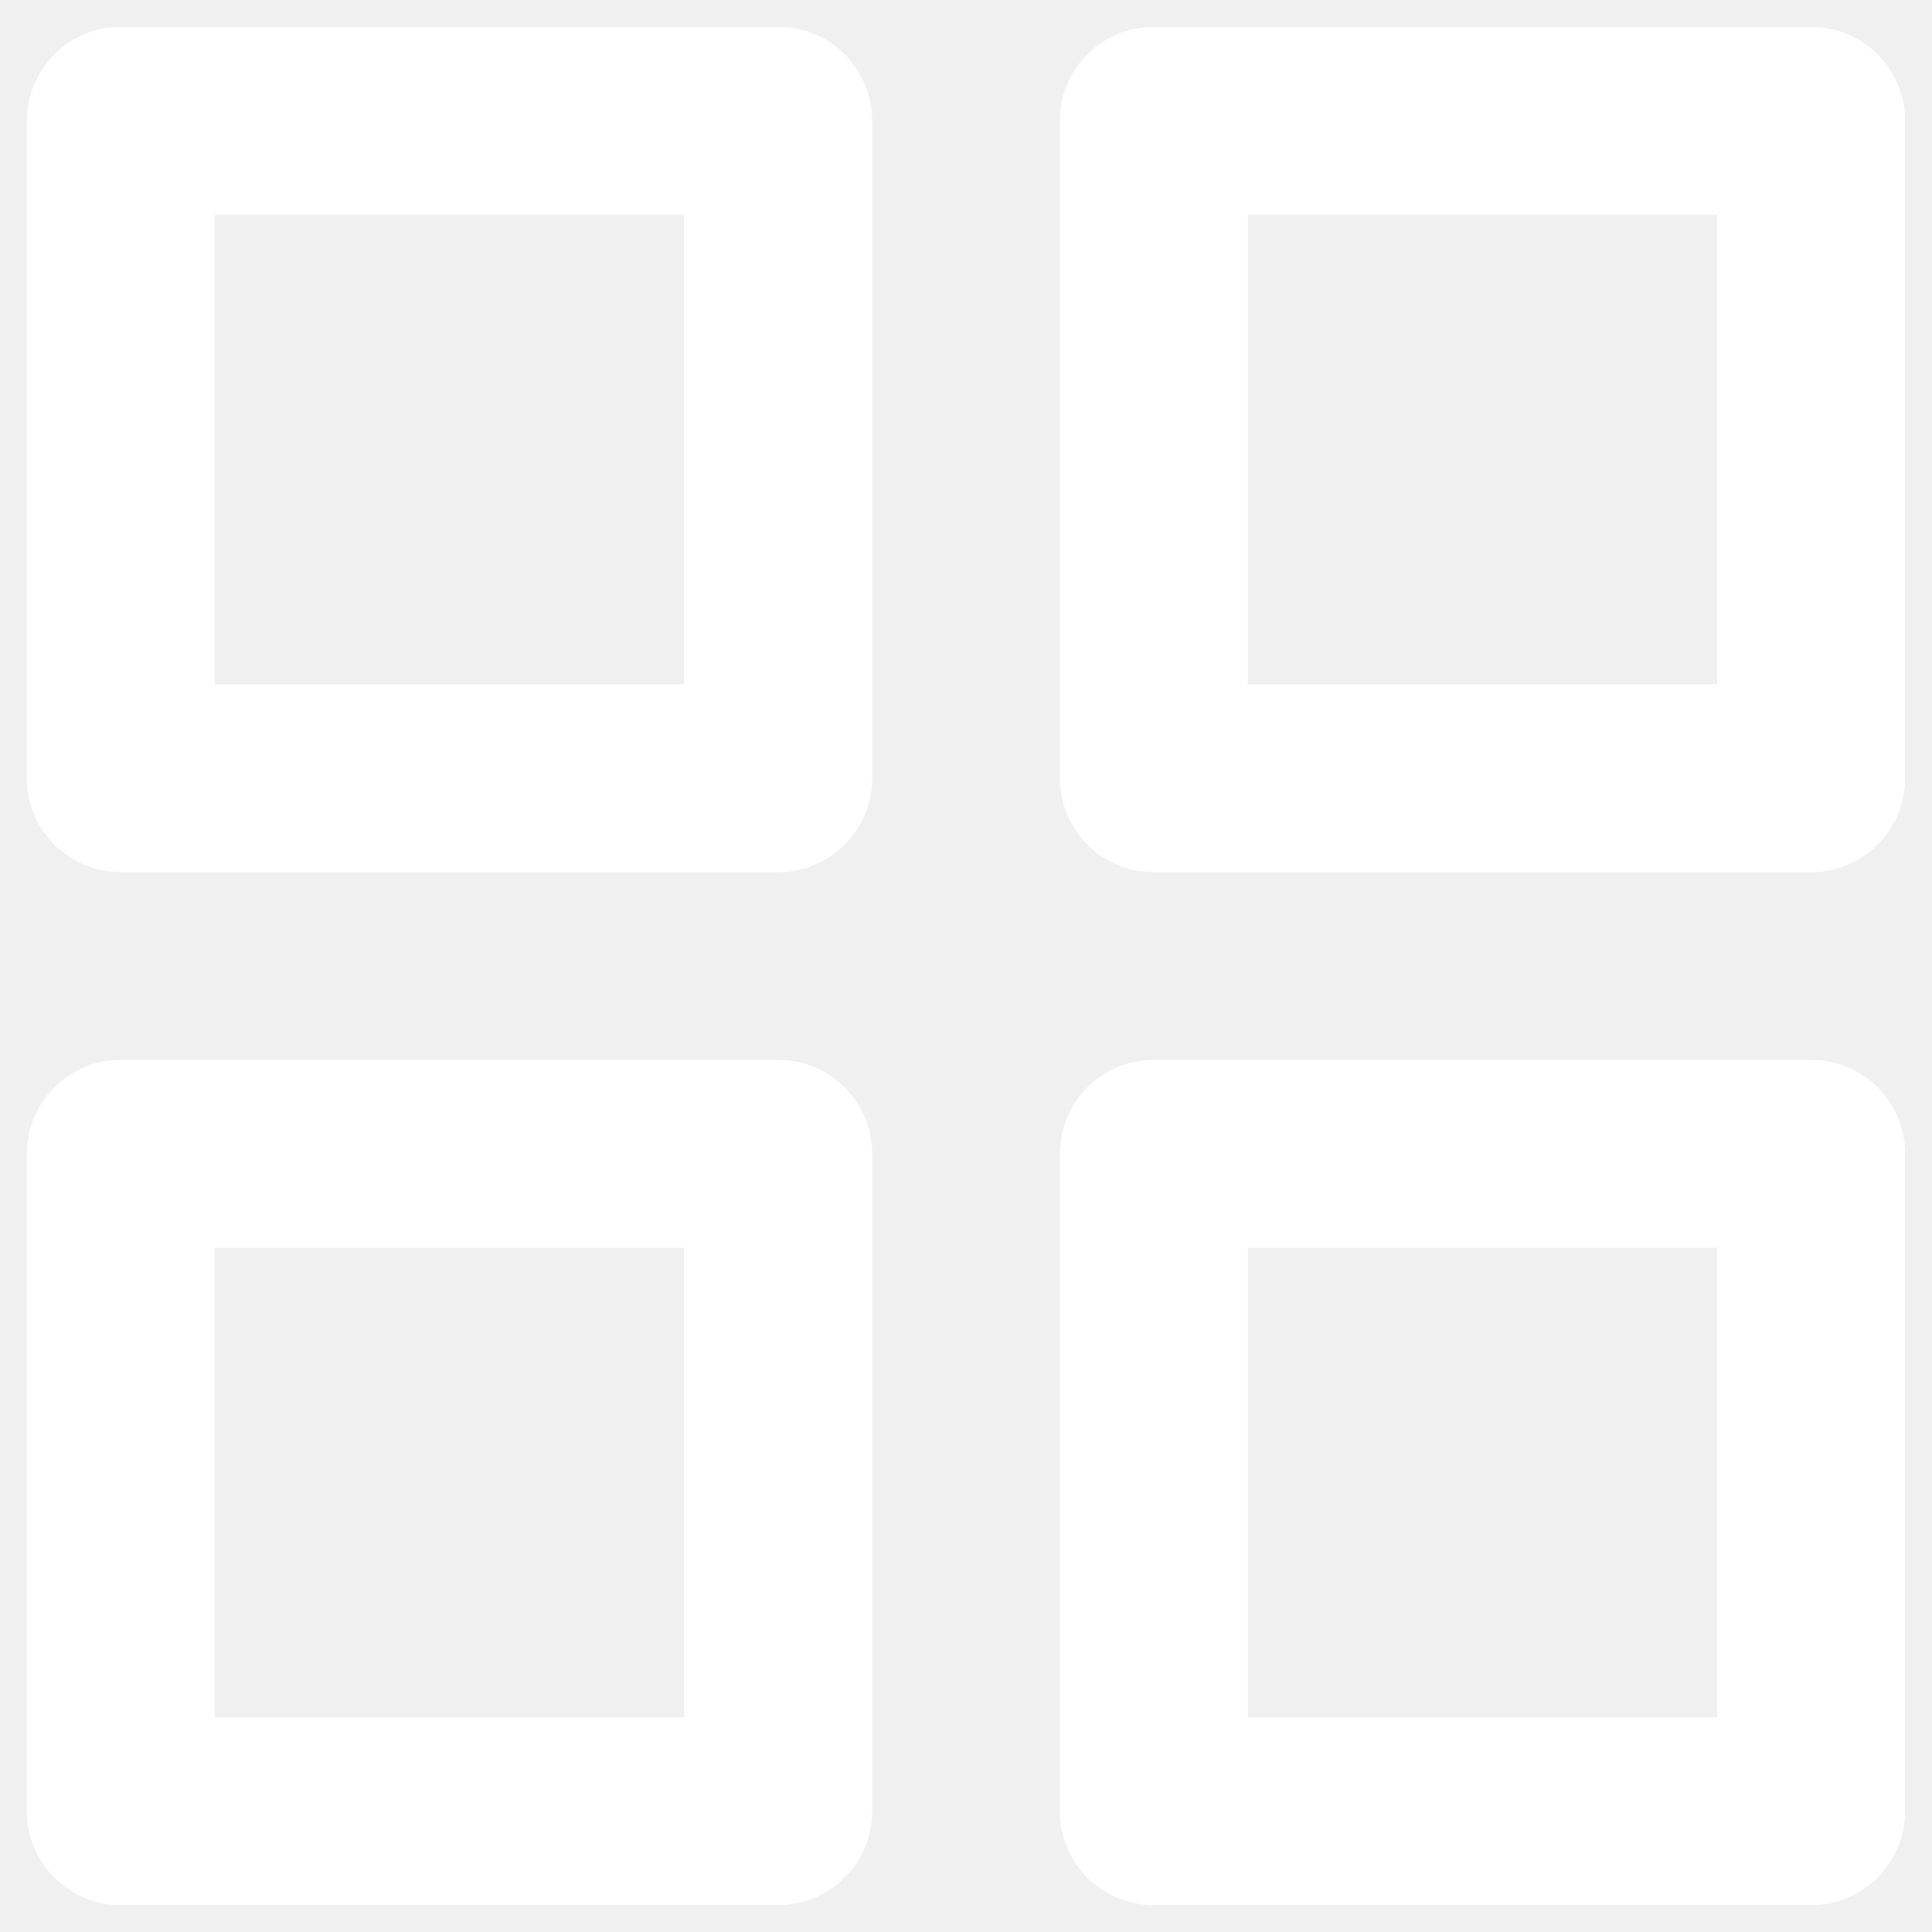
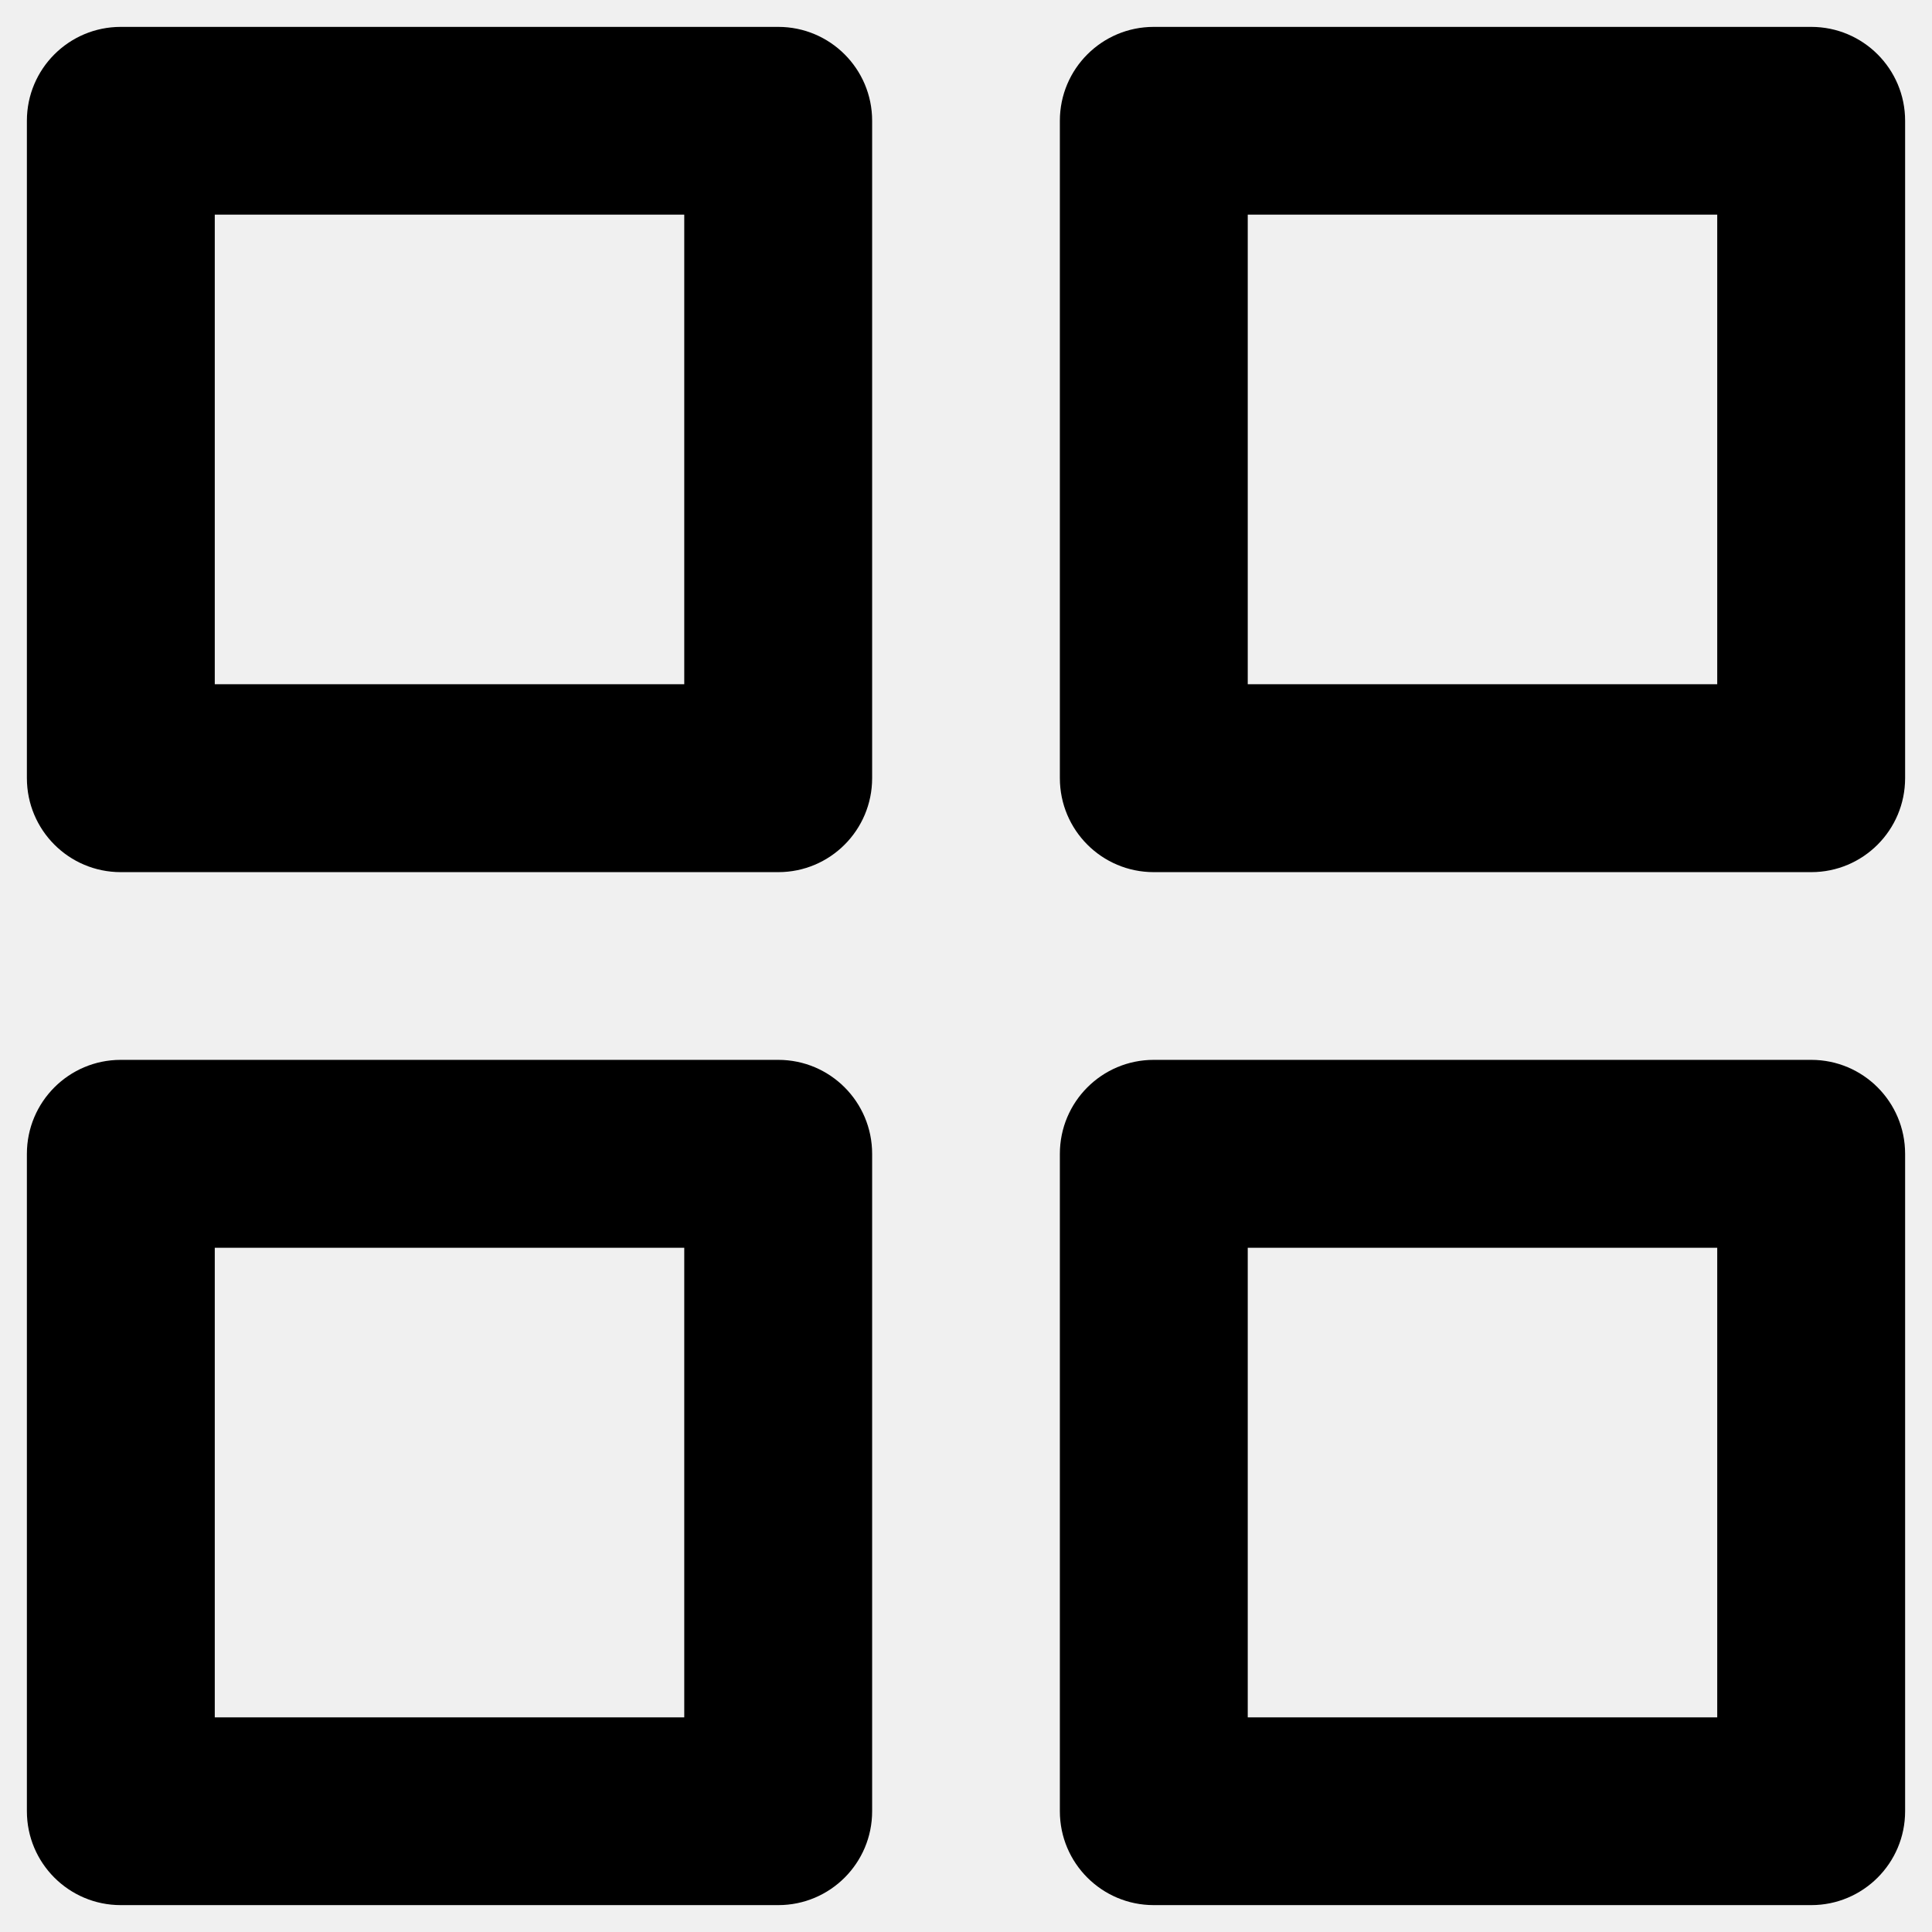
- <svg xmlns="http://www.w3.org/2000/svg" width="12" height="12" viewBox="0 0 12 12" fill="none">
+ <svg xmlns="http://www.w3.org/2000/svg" width="12" height="12" viewBox="0 0 12 12">
  <g clip-path="url(#clip0_121_285)">
-     <path fill-rule="evenodd" clip-rule="evenodd" d="M0.167 0.75C0.167 0.428 0.428 0.167 0.75 0.167H4.834C5.156 0.167 5.417 0.428 5.417 0.75V4.833C5.417 5.156 5.156 5.417 4.834 5.417H0.75C0.428 5.417 0.167 5.156 0.167 4.833V0.75ZM1.334 1.333V4.25H4.25V1.333H1.334Z" fill="white" />
-     <path fill-rule="evenodd" clip-rule="evenodd" d="M6.583 0.75C6.583 0.428 6.844 0.167 7.166 0.167H11.25C11.572 0.167 11.833 0.428 11.833 0.75V4.833C11.833 5.156 11.572 5.417 11.25 5.417H7.166C6.844 5.417 6.583 5.156 6.583 4.833V0.75ZM7.75 1.333V4.25H10.666V1.333H7.75Z" fill="white" />
-     <path fill-rule="evenodd" clip-rule="evenodd" d="M6.583 7.167C6.583 6.844 6.844 6.583 7.166 6.583H11.25C11.572 6.583 11.833 6.844 11.833 7.167V11.25C11.833 11.572 11.572 11.833 11.25 11.833H7.166C6.844 11.833 6.583 11.572 6.583 11.25V7.167ZM7.75 7.75V10.667H10.666V7.75H7.75Z" fill="white" />
-     <path fill-rule="evenodd" clip-rule="evenodd" d="M0.167 7.167C0.167 6.844 0.428 6.583 0.75 6.583H4.834C5.156 6.583 5.417 6.844 5.417 7.167V11.25C5.417 11.572 5.156 11.833 4.834 11.833H0.75C0.428 11.833 0.167 11.572 0.167 11.25V7.167ZM1.334 7.75V10.667H4.25V7.75H1.334Z" fill="white" />
+     <path fill-rule="evenodd" clip-rule="evenodd" d="M0.167 0.75C0.167 0.428 0.428 0.167 0.75 0.167H4.834C5.156 0.167 5.417 0.428 5.417 0.75V4.833C5.417 5.156 5.156 5.417 4.834 5.417H0.75C0.428 5.417 0.167 5.156 0.167 4.833V0.75ZM1.334 1.333V4.25H4.25V1.333H1.334Z" />
+     <path fill-rule="evenodd" clip-rule="evenodd" d="M6.583 0.75C6.583 0.428 6.844 0.167 7.166 0.167H11.25C11.572 0.167 11.833 0.428 11.833 0.75V4.833C11.833 5.156 11.572 5.417 11.25 5.417H7.166C6.844 5.417 6.583 5.156 6.583 4.833V0.75ZM7.75 1.333V4.25H10.666V1.333H7.75Z" />
+     <path fill-rule="evenodd" clip-rule="evenodd" d="M6.583 7.167C6.583 6.844 6.844 6.583 7.166 6.583H11.25C11.572 6.583 11.833 6.844 11.833 7.167V11.25C11.833 11.572 11.572 11.833 11.25 11.833H7.166C6.844 11.833 6.583 11.572 6.583 11.25V7.167ZM7.75 7.75V10.667H10.666V7.75H7.75Z" />
+     <path fill-rule="evenodd" clip-rule="evenodd" d="M0.167 7.167C0.167 6.844 0.428 6.583 0.75 6.583H4.834C5.156 6.583 5.417 6.844 5.417 7.167V11.25C5.417 11.572 5.156 11.833 4.834 11.833H0.75C0.428 11.833 0.167 11.572 0.167 11.25V7.167ZM1.334 7.75V10.667H4.25V7.75H1.334Z" />
  </g>
  <defs>
    <clipPath id="clip0_121_285">
      <rect width="12" height="12" fill="white" />
    </clipPath>
  </defs>
</svg>
